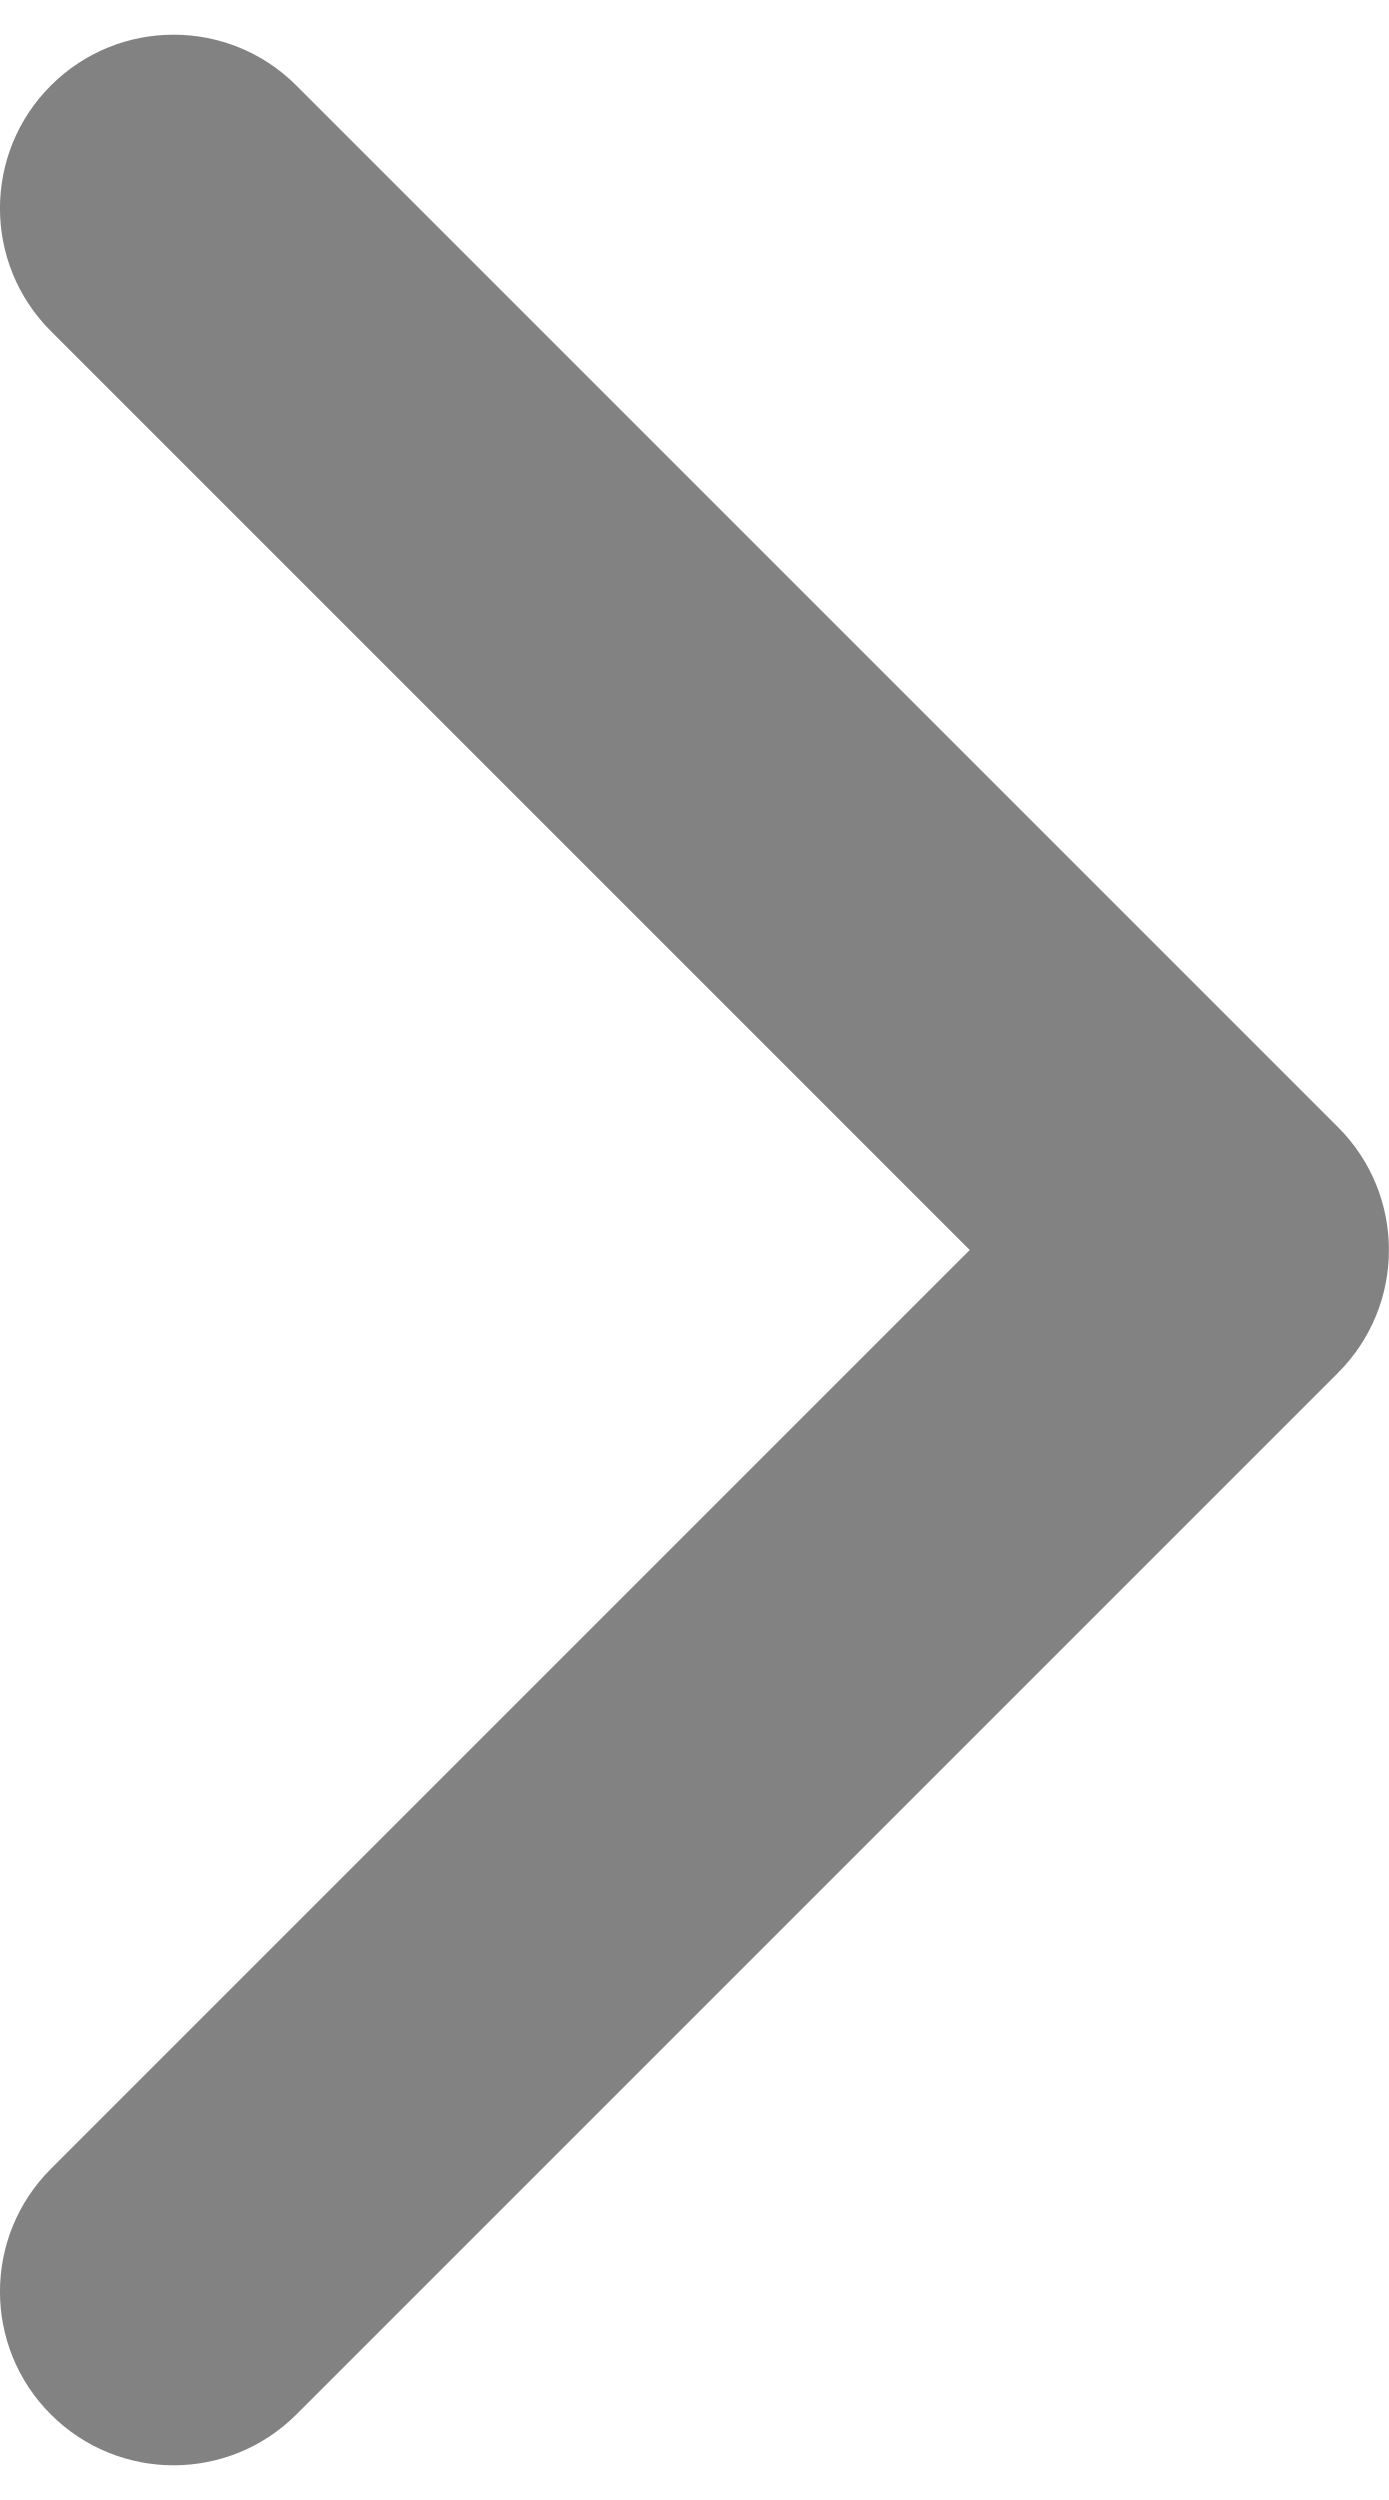
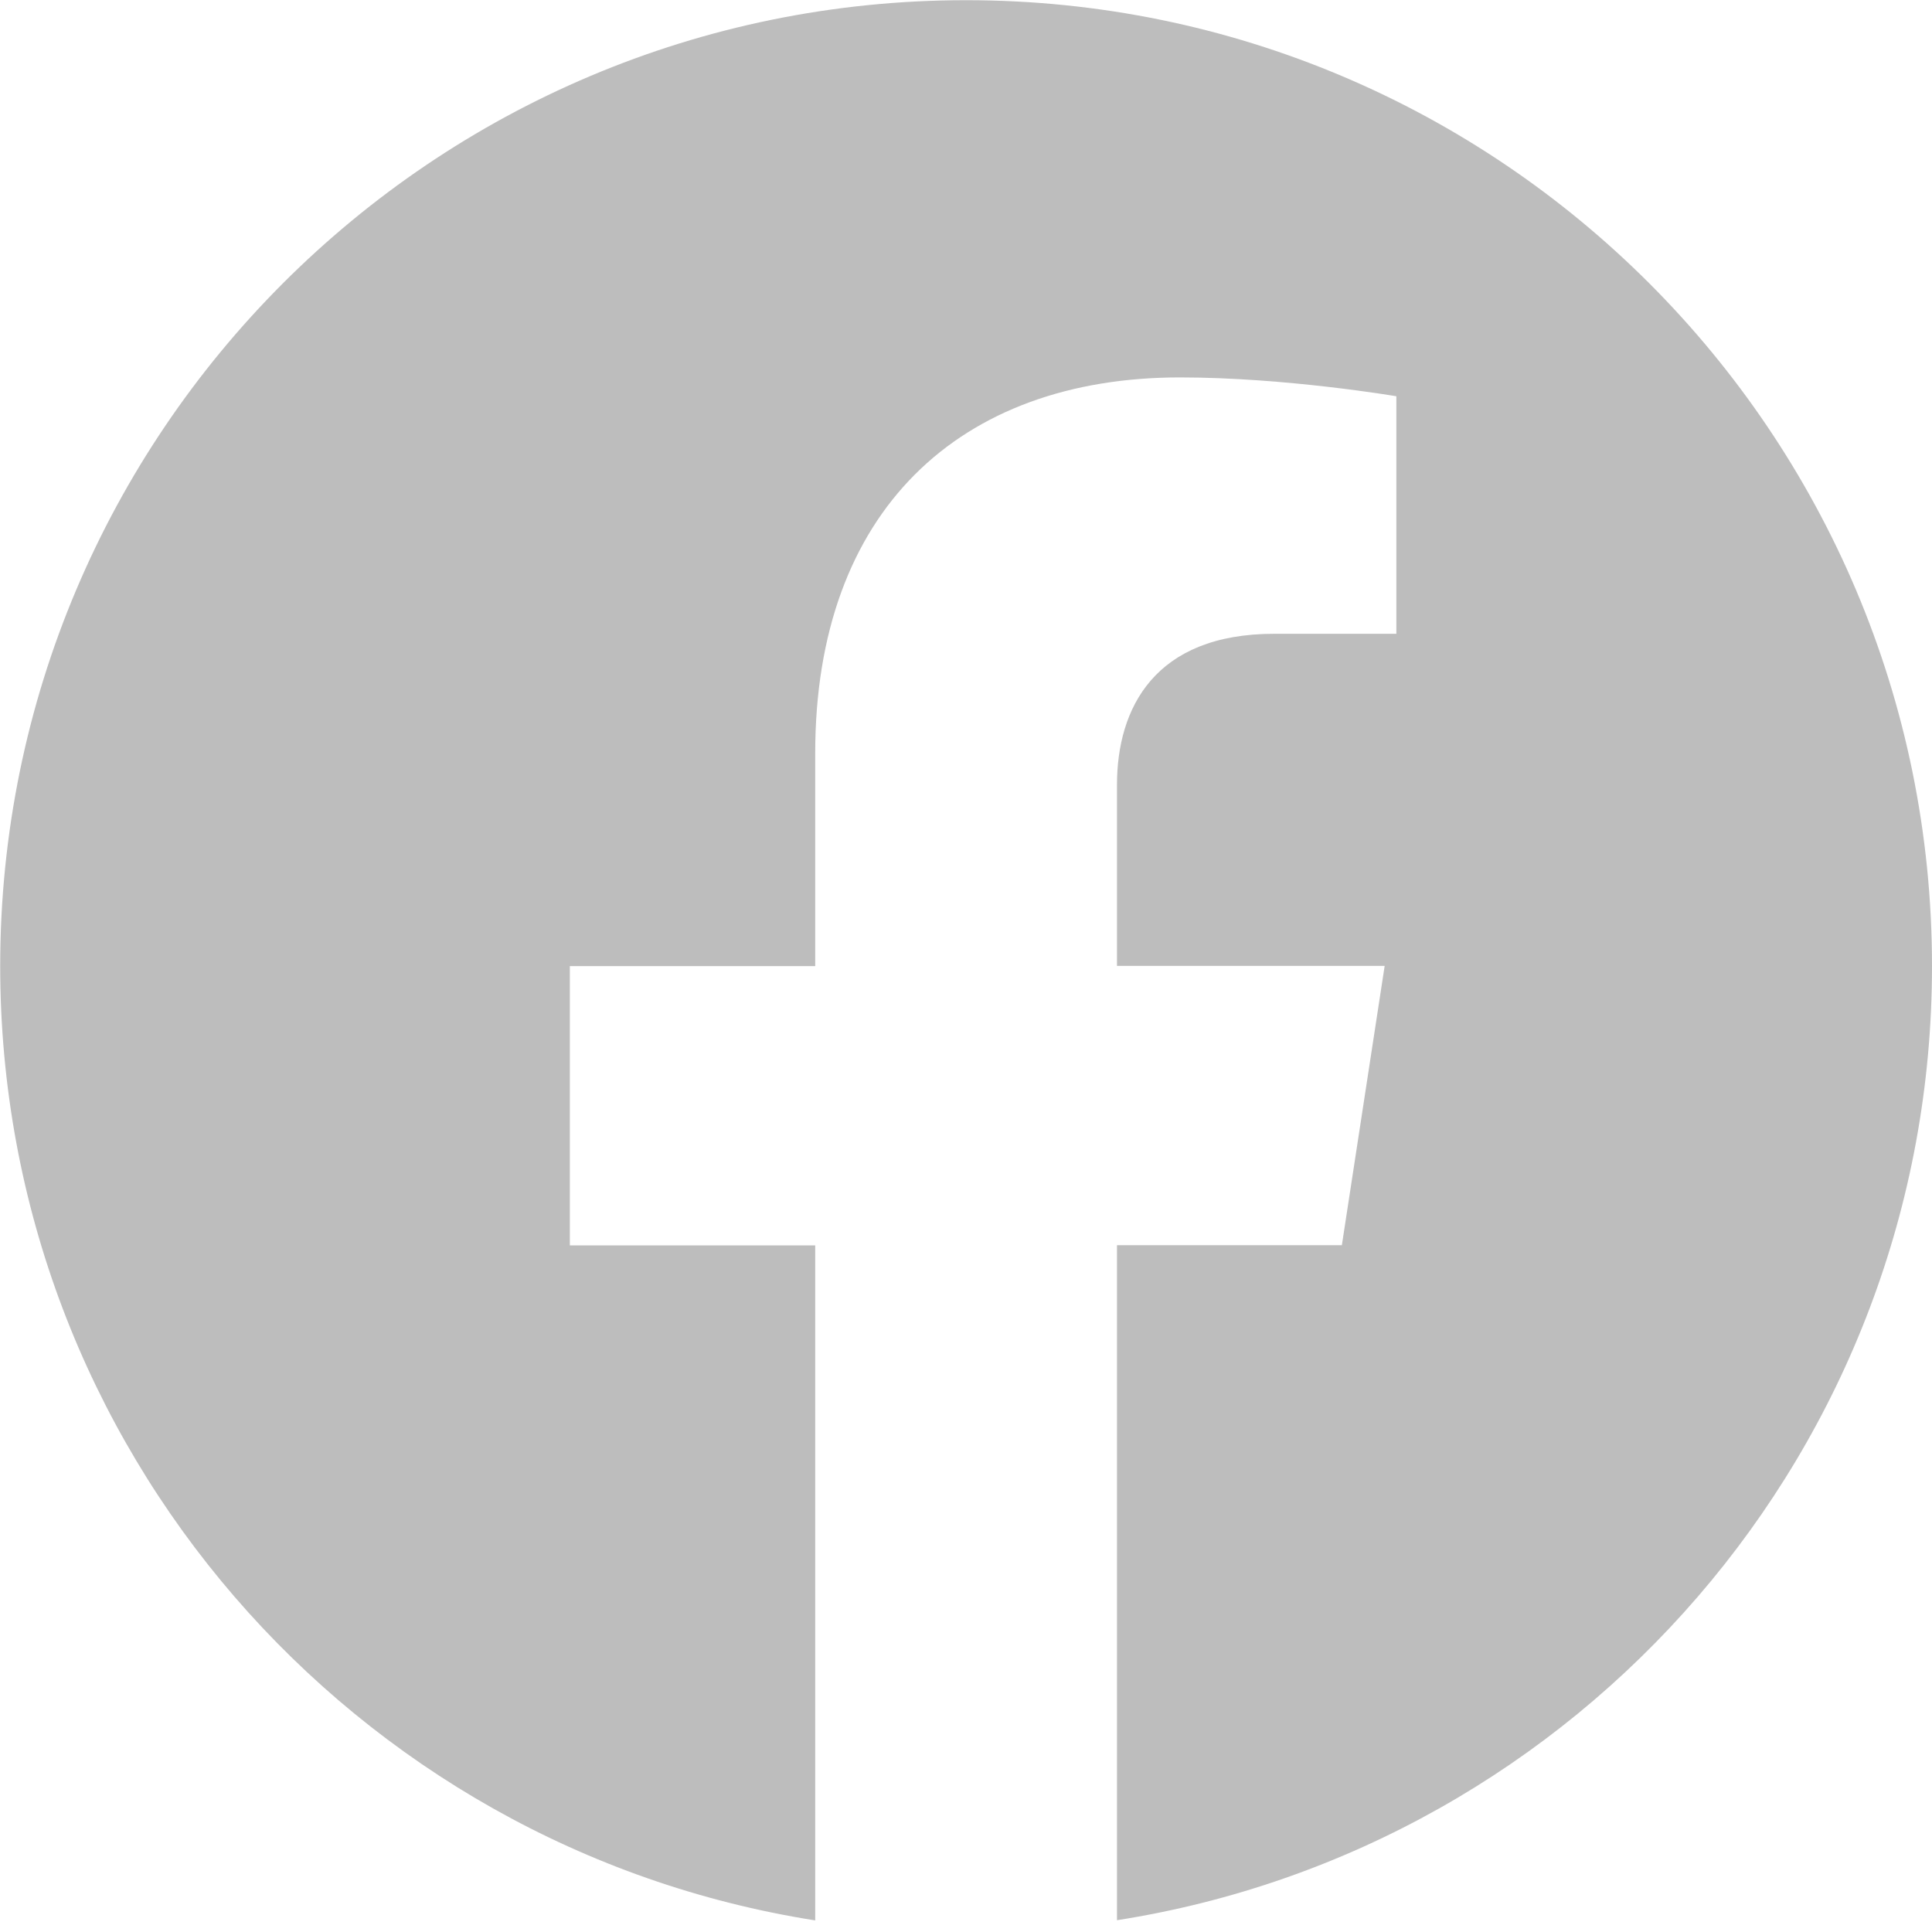
- <svg xmlns="http://www.w3.org/2000/svg" width="10" height="18" fill="none">
-   <path fill-rule="evenodd" clip-rule="evenodd" d="M.366.616a1.25 1.25 0 011.768 0l7.5 7.5a1.25 1.25 0 010 1.768l-7.5 7.5a1.25 1.25 0 01-1.768-1.768L6.982 9 .366 2.384a1.25 1.25 0 010-1.768z" fill="#828282" />
+ <svg xmlns="http://www.w3.org/2000/svg" width="20" height="20" viewBox="0 0 20 20" fill="none">
+   <path d="M10.001 0.002C4.479 0.002 0.002 4.479 0.002 10.001C0.002 14.991 3.658 19.127 8.439 19.88V12.892H5.899V10.001H8.439V7.798C8.439 5.29 9.932 3.907 12.215 3.907C13.309 3.907 14.455 4.102 14.455 4.102V6.561H13.191C11.951 6.561 11.563 7.333 11.563 8.124V9.999H14.334L13.891 12.89H11.563V19.878C16.344 19.129 20 14.992 20 10.001C20 4.479 15.523 0.002 10.001 0.002Z" fill="#BDBDBD" />
</svg>
